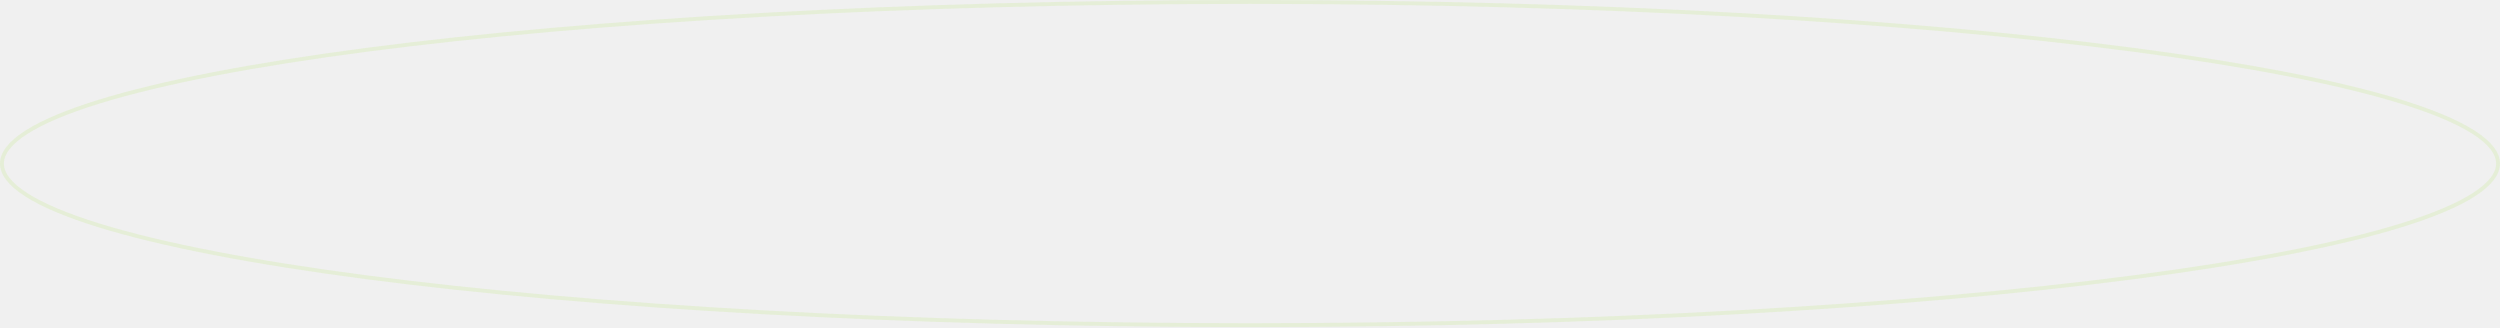
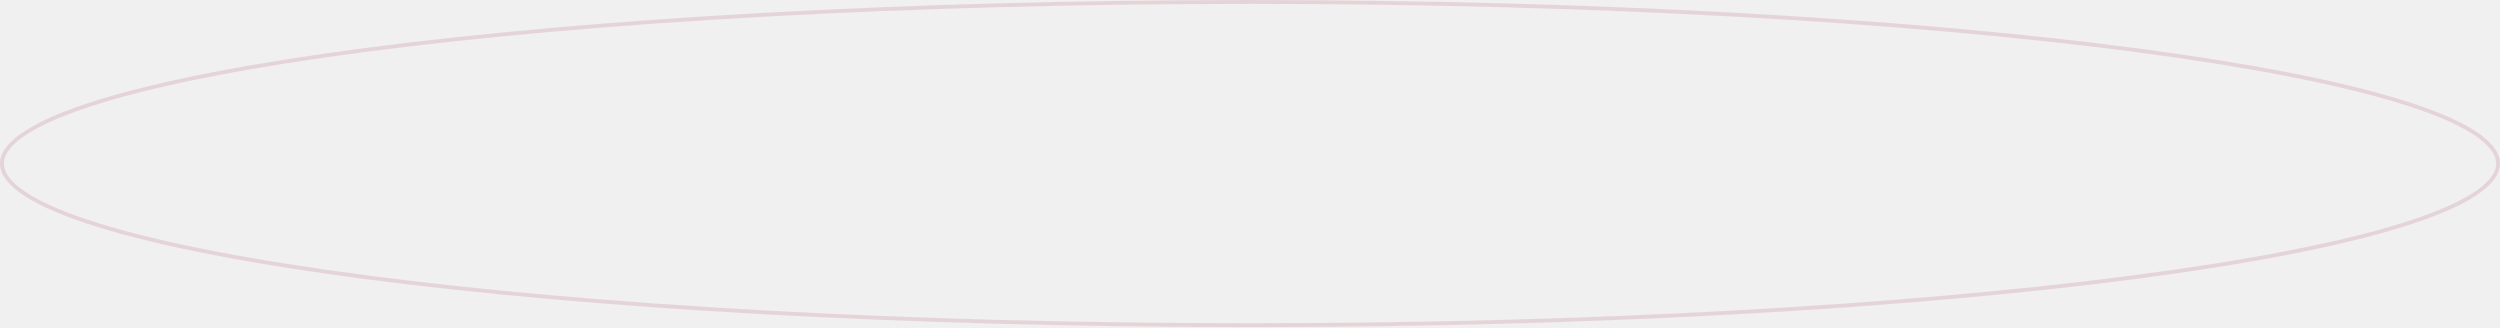
<svg xmlns="http://www.w3.org/2000/svg" preserveAspectRatio="none" overflow="visible" style="display: block;" width="642" height="84" viewBox="0 0 642 84" fill="none">
  <mask id="stroke0_0_8" fill="white">
    <path d="M642 42C642 65.196 498.283 84 321 84C143.717 84 0 65.196 0 42C0 18.804 143.717 0 321 0C498.283 0 642 18.804 642 42Z" />
  </mask>
-   <path id="Precision orbit" d="M642 42C642 65.196 498.283 84 321 84C143.717 84 0 65.196 0 42C0 18.804 143.717 0 321 0C498.283 0 642 18.804 642 42Z" stroke-width="2" stroke="#A3E635" stroke-opacity="0.133" mask="url(#stroke0_0_8)" />
+   <path id="Precision orbit" d="M642 42C642 65.196 498.283 84 321 84C143.717 84 0 65.196 0 42C0 18.804 143.717 0 321 0C498.283 0 642 18.804 642 42Z" stroke-width="2" stroke="#A3243B" stroke-opacity="0.133" mask="url(#stroke0_0_8)" />
</svg>
